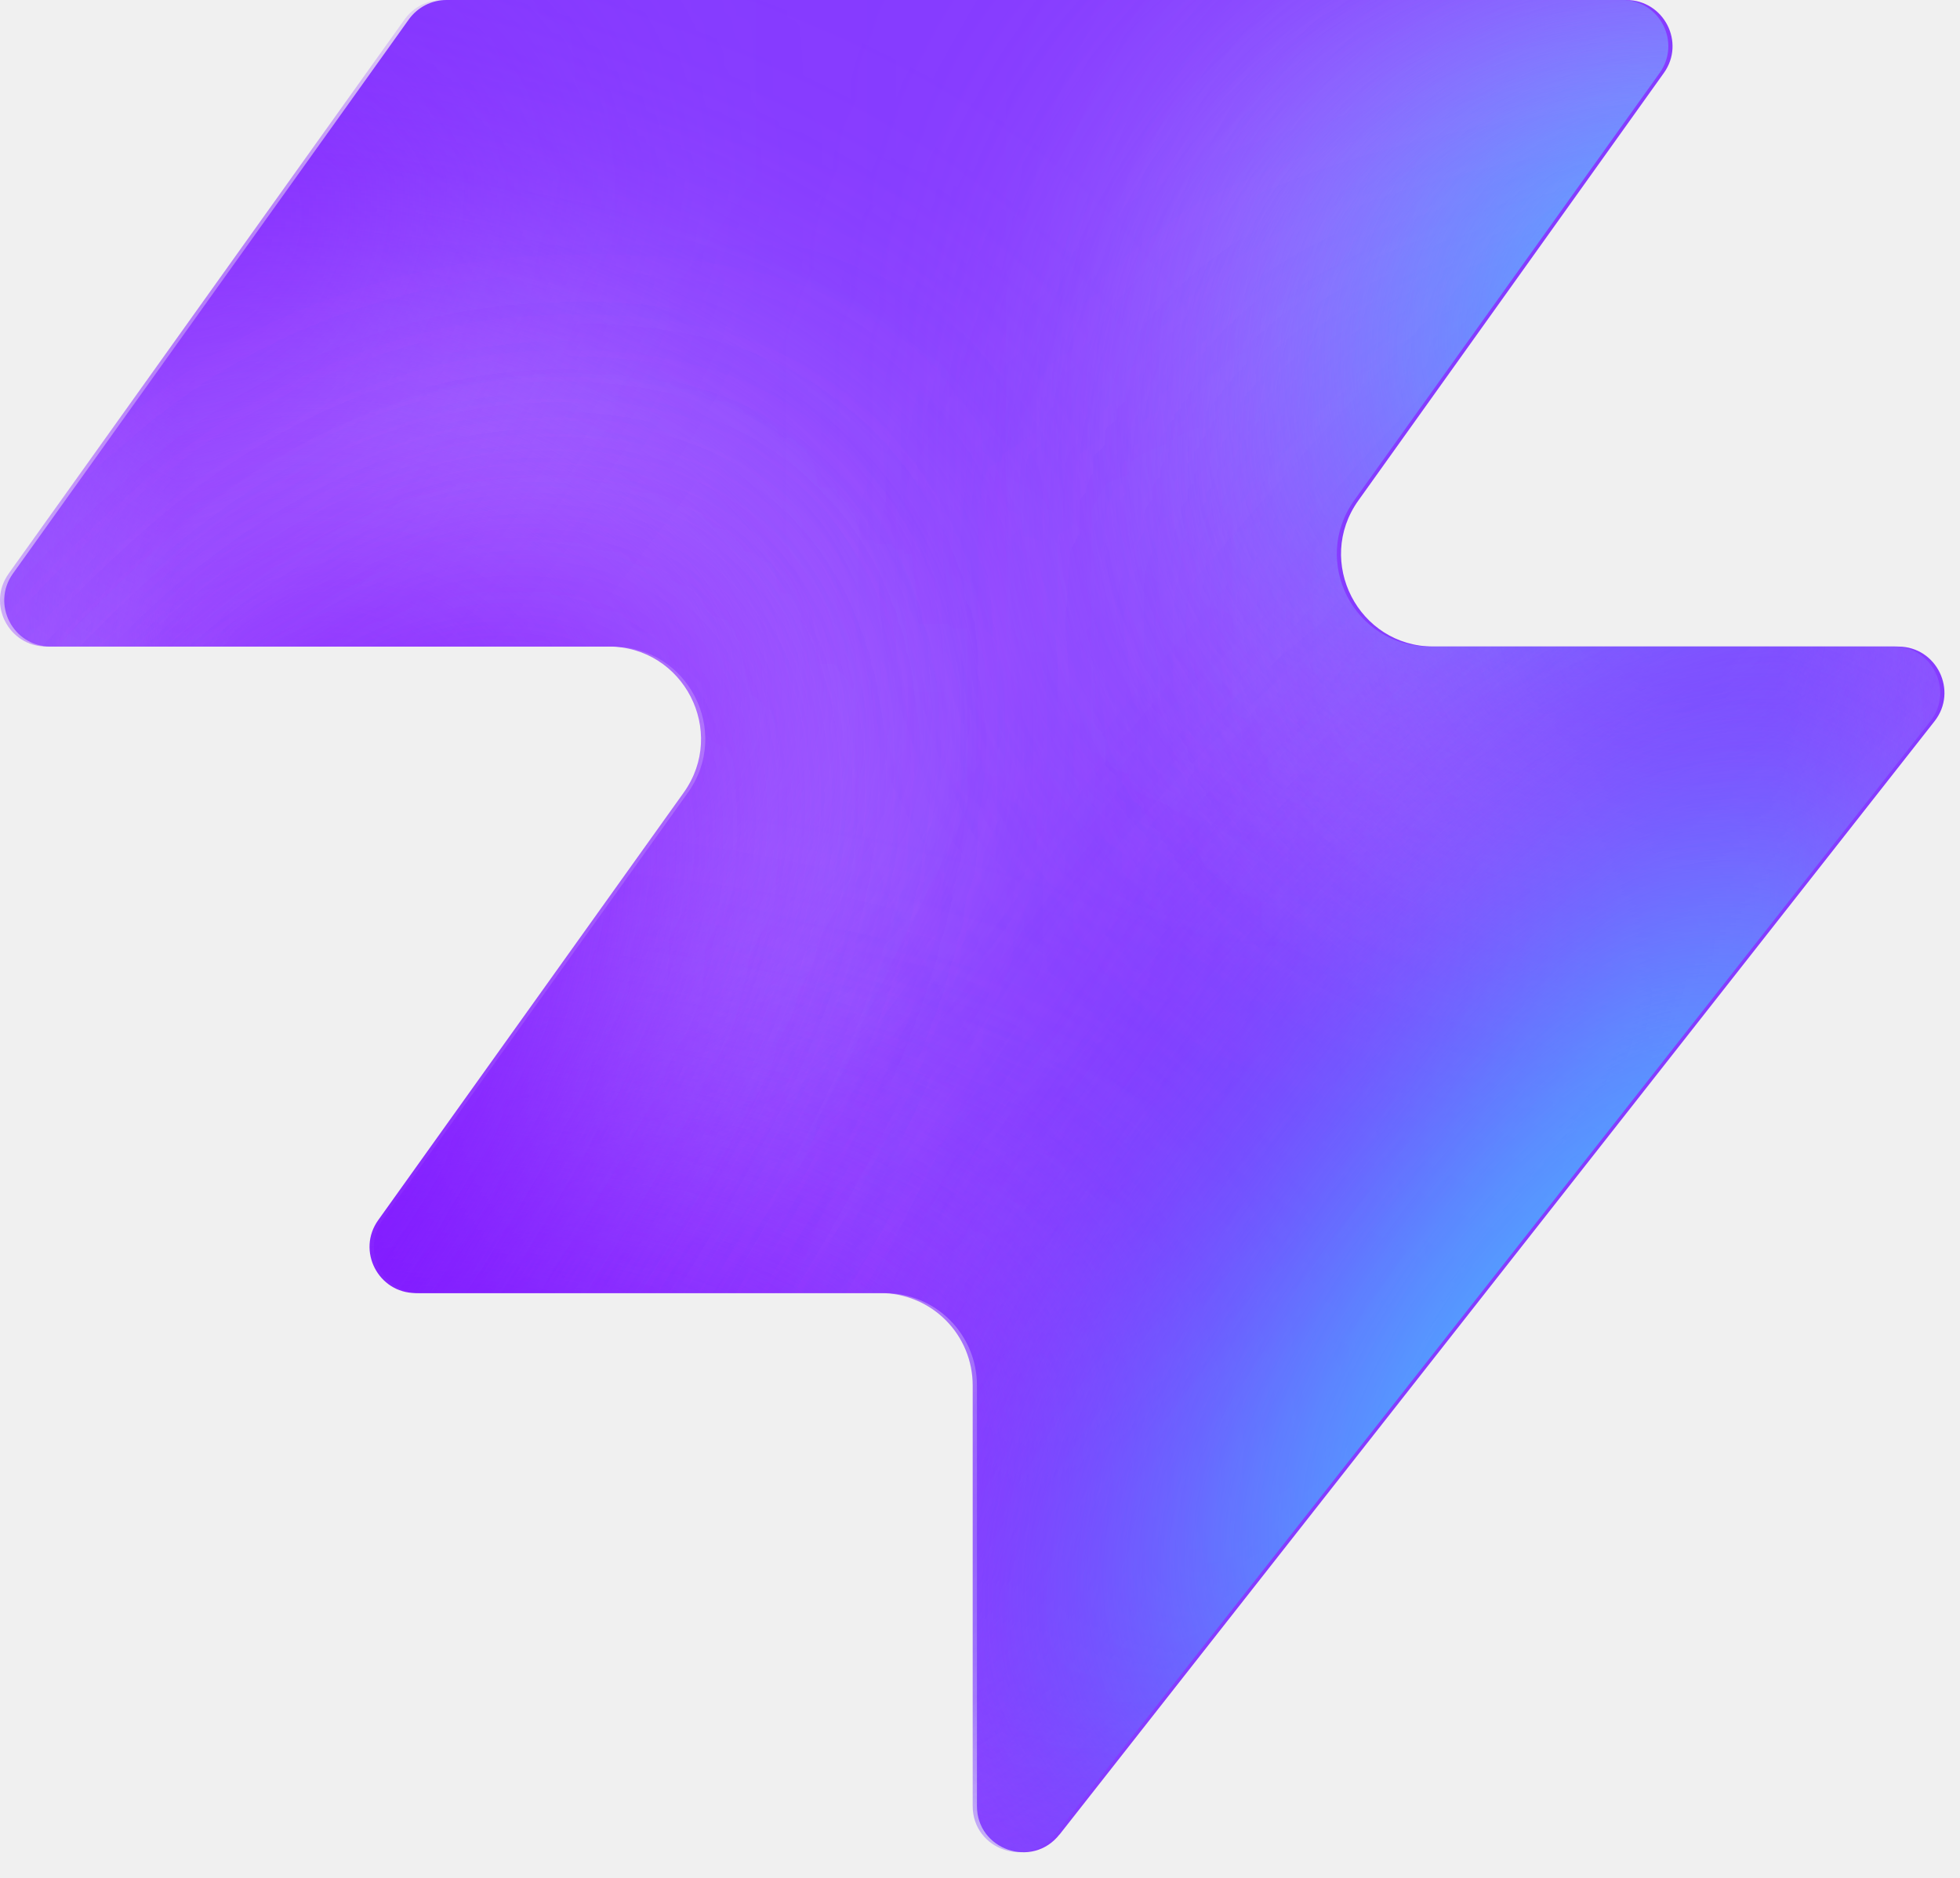
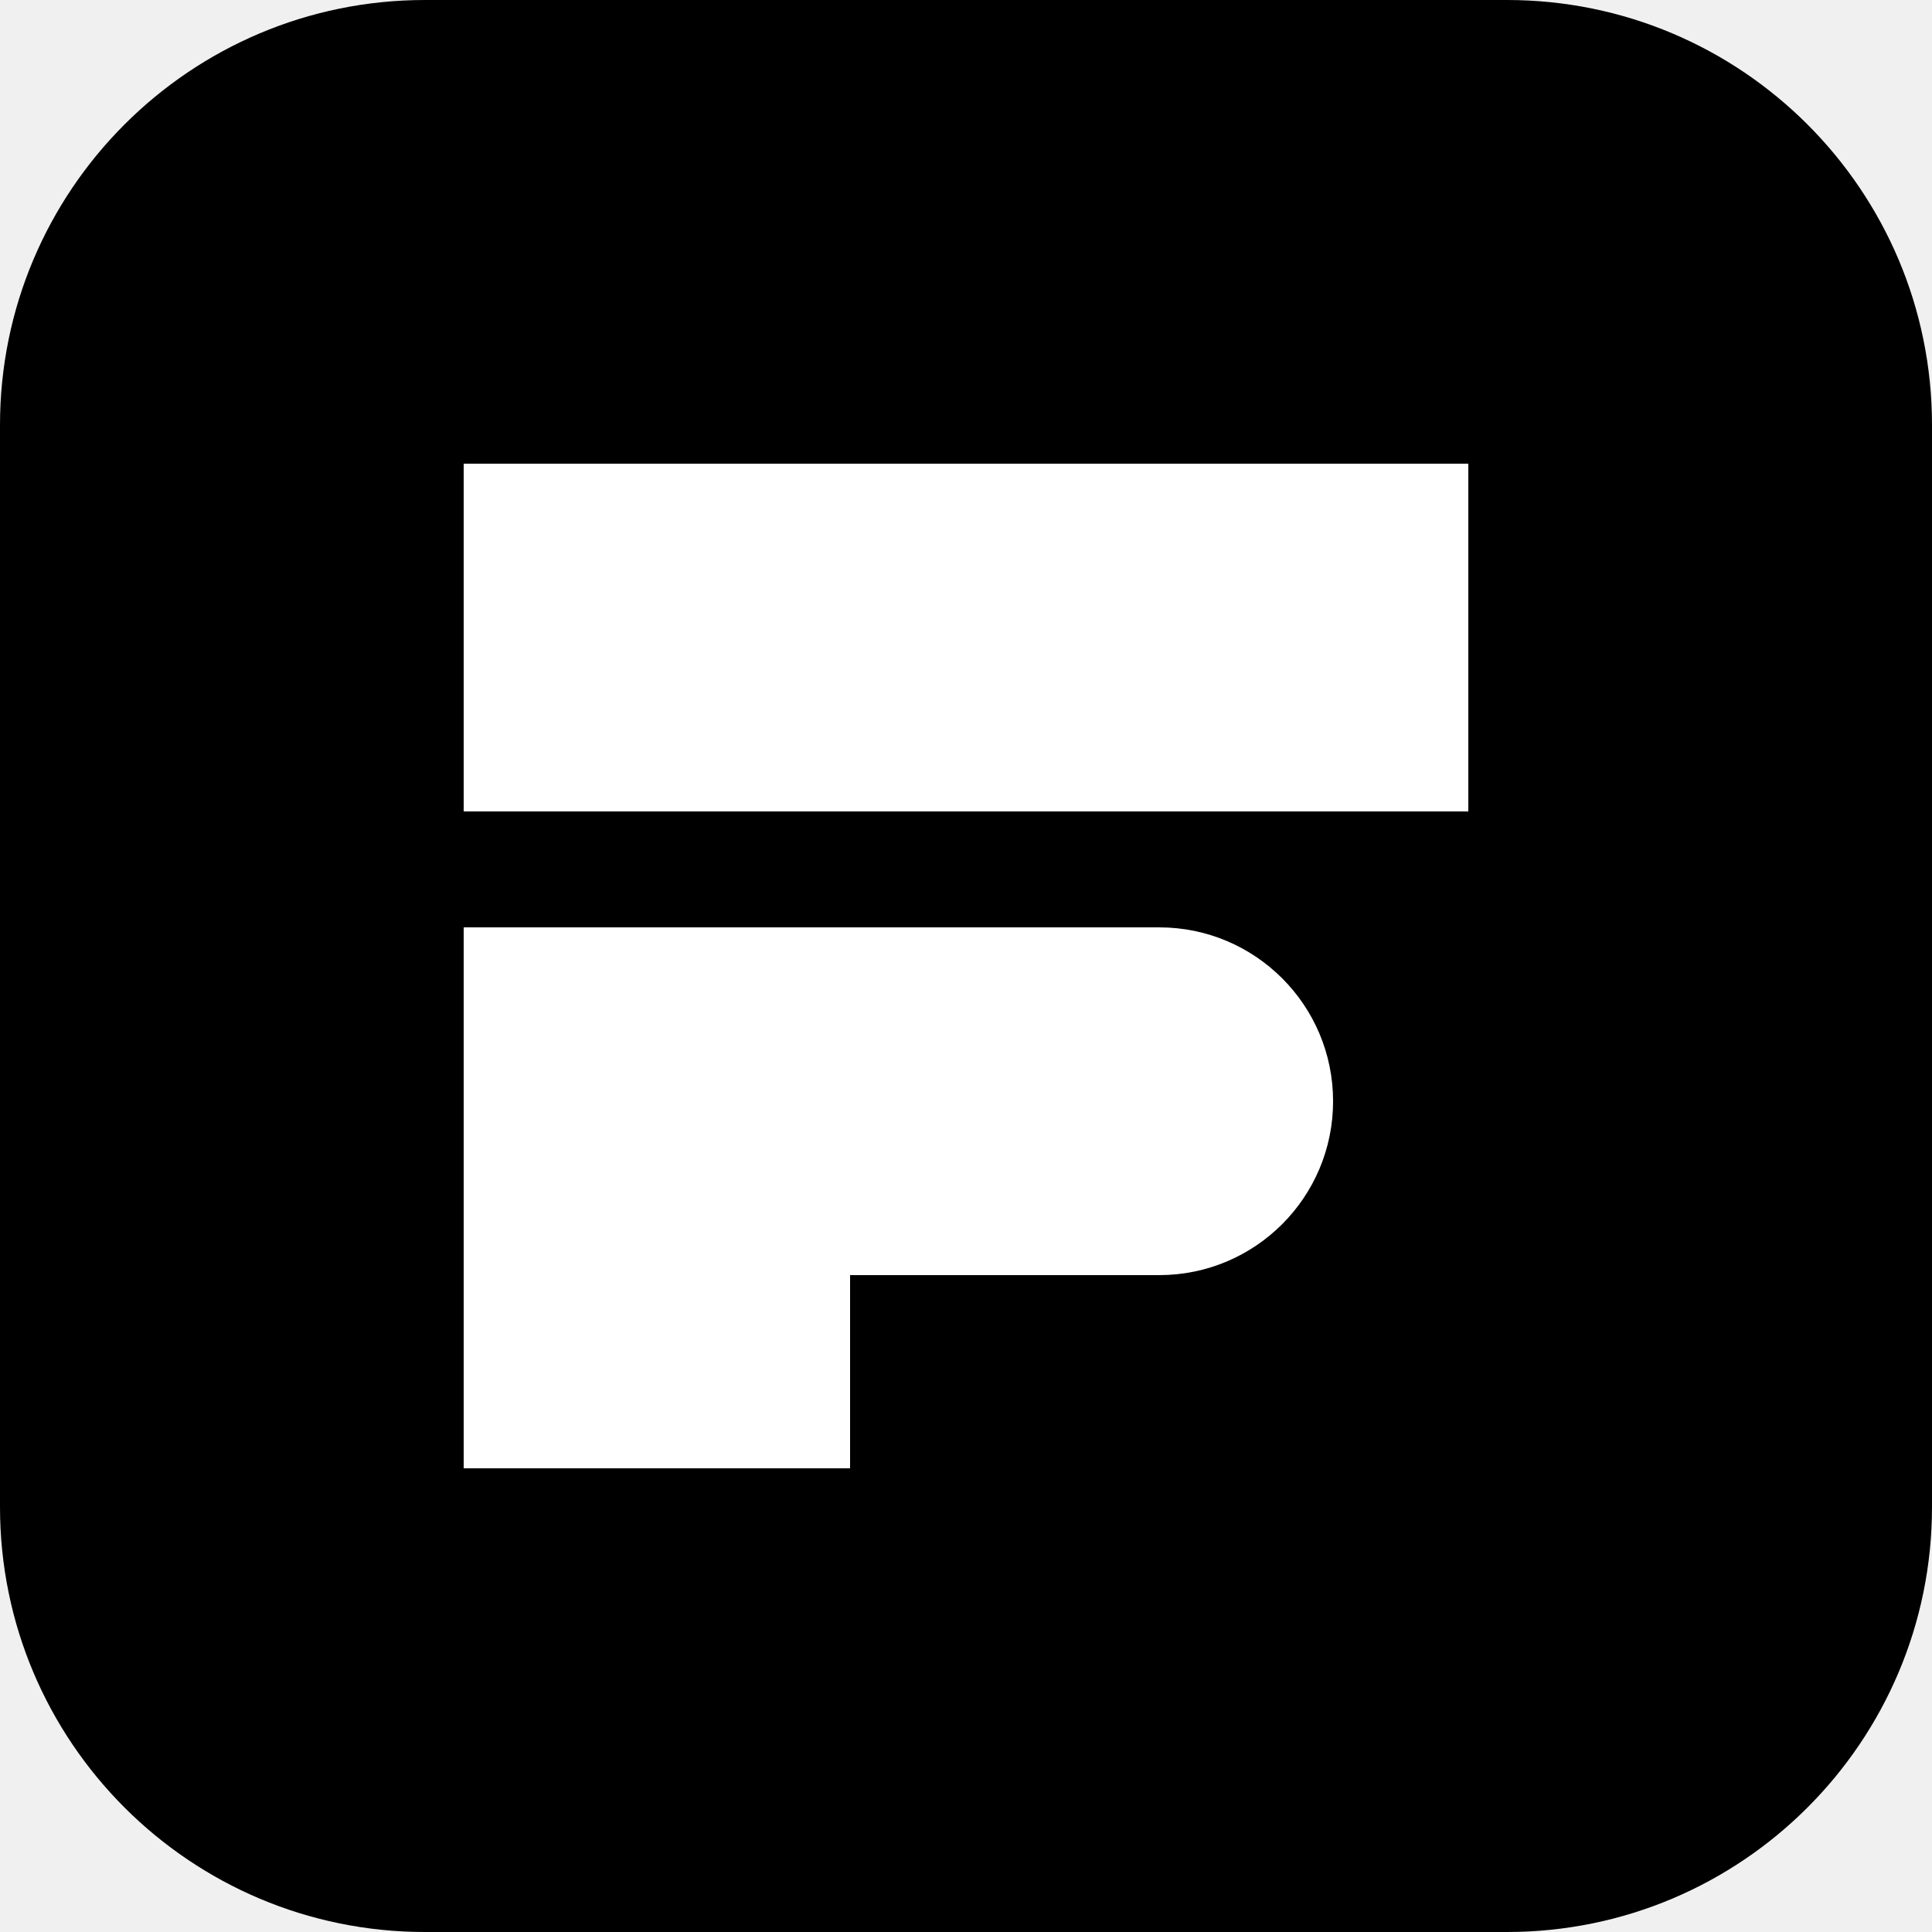
- <svg xmlns="http://www.w3.org/2000/svg" width="48" height="46" fill="none" viewBox="0 0 48 46">
-   <path fill="#863bff" d="M25.946 44.938c-.664.845-2.021.375-2.021-.698V33.937a2.26 2.26 0 0 0-2.262-2.262H10.287c-.92 0-1.456-1.04-.92-1.788l7.48-10.471c1.07-1.497 0-3.578-1.842-3.578H1.237c-.92 0-1.456-1.04-.92-1.788L10.013.474c.214-.297.556-.474.92-.474h28.894c.92 0 1.456 1.04.92 1.788l-7.48 10.471c-1.07 1.498 0 3.579 1.842 3.579h11.377c.943 0 1.473 1.088.89 1.83L25.947 44.94z" style="fill:#863bff;fill:color(display-p3 .525 .23 1);fill-opacity:1" />
-   <mask id="a" width="48" height="46" x="0" y="0" maskUnits="userSpaceOnUse" style="mask-type:alpha">
-     <path fill="#000" d="M25.842 44.938c-.664.844-2.021.375-2.021-.698V33.937a2.26 2.26 0 0 0-2.262-2.262H10.183c-.92 0-1.456-1.04-.92-1.788l7.48-10.471c1.07-1.498 0-3.579-1.842-3.579H1.133c-.92 0-1.456-1.04-.92-1.787L9.91.473c.214-.297.556-.474.92-.474h28.894c.92 0 1.456 1.04.92 1.788l-7.48 10.471c-1.07 1.498 0 3.578 1.842 3.578h11.377c.943 0 1.473 1.088.89 1.832L25.843 44.94z" style="fill:#000;fill-opacity:1" />
-   </mask>
-   <g mask="url(#a)">
-     <g filter="url(#b)">
-       <ellipse cx="5.508" cy="14.704" fill="#ede6ff" rx="5.508" ry="14.704" style="fill:#ede6ff;fill:color(display-p3 .927 .903 1);fill-opacity:1" transform="matrix(.00324 1 1 -.00324 -4.47 31.516)" />
-     </g>
-     <g filter="url(#c)">
-       <ellipse cx="10.399" cy="29.851" fill="#ede6ff" rx="10.399" ry="29.851" style="fill:#ede6ff;fill:color(display-p3 .927 .903 1);fill-opacity:1" transform="matrix(.00324 1 1 -.00324 -39.328 7.883)" />
-     </g>
-     <g filter="url(#d)">
-       <ellipse cx="5.508" cy="30.487" fill="#7e14ff" rx="5.508" ry="30.487" style="fill:#7e14ff;fill:color(display-p3 .492 .077 1);fill-opacity:1" transform="rotate(89.814 -25.913 -14.639)scale(1 -1)" />
-     </g>
-     <g filter="url(#e)">
-       <ellipse cx="5.508" cy="30.599" fill="#7e14ff" rx="5.508" ry="30.599" style="fill:#7e14ff;fill:color(display-p3 .492 .077 1);fill-opacity:1" transform="rotate(89.814 -32.644 -3.334)scale(1 -1)" />
-     </g>
-     <g filter="url(#f)">
-       <ellipse cx="5.508" cy="30.599" fill="#7e14ff" rx="5.508" ry="30.599" style="fill:#7e14ff;fill:color(display-p3 .492 .077 1);fill-opacity:1" transform="matrix(.00324 1 1 -.00324 -34.34 30.47)" />
-     </g>
-     <g filter="url(#g)">
-       <ellipse cx="14.072" cy="22.078" fill="#ede6ff" rx="14.072" ry="22.078" style="fill:#ede6ff;fill:color(display-p3 .927 .903 1);fill-opacity:1" transform="rotate(93.35 24.506 48.493)scale(-1 1)" />
-     </g>
-     <g filter="url(#h)">
-       <ellipse cx="3.47" cy="21.501" fill="#7e14ff" rx="3.47" ry="21.501" style="fill:#7e14ff;fill:color(display-p3 .492 .077 1);fill-opacity:1" transform="rotate(89.009 28.708 47.59)scale(-1 1)" />
-     </g>
-     <g filter="url(#i)">
-       <ellipse cx="3.47" cy="21.501" fill="#7e14ff" rx="3.47" ry="21.501" style="fill:#7e14ff;fill:color(display-p3 .492 .077 1);fill-opacity:1" transform="rotate(89.009 28.708 47.59)scale(-1 1)" />
-     </g>
-     <g filter="url(#j)">
-       <ellipse cx=".387" cy="8.972" fill="#7e14ff" rx="4.407" ry="29.108" style="fill:#7e14ff;fill:color(display-p3 .492 .077 1);fill-opacity:1" transform="rotate(39.51 .387 8.972)" />
-     </g>
-     <g filter="url(#k)">
-       <ellipse cx="47.523" cy="-6.092" fill="#7e14ff" rx="4.407" ry="29.108" style="fill:#7e14ff;fill:color(display-p3 .492 .077 1);fill-opacity:1" transform="rotate(37.892 47.523 -6.092)" />
-     </g>
-     <g filter="url(#l)">
-       <ellipse cx="41.412" cy="6.333" fill="#47bfff" rx="5.971" ry="9.665" style="fill:#47bfff;fill:color(display-p3 .28 .748 1);fill-opacity:1" transform="rotate(37.892 41.412 6.333)" />
-     </g>
-     <g filter="url(#m)">
-       <ellipse cx="-1.879" cy="38.332" fill="#7e14ff" rx="4.407" ry="29.108" style="fill:#7e14ff;fill:color(display-p3 .492 .077 1);fill-opacity:1" transform="rotate(37.892 -1.88 38.332)" />
-     </g>
-     <g filter="url(#n)">
-       <ellipse cx="-1.879" cy="38.332" fill="#7e14ff" rx="4.407" ry="29.108" style="fill:#7e14ff;fill:color(display-p3 .492 .077 1);fill-opacity:1" transform="rotate(37.892 -1.88 38.332)" />
-     </g>
-     <g filter="url(#o)">
-       <ellipse cx="35.651" cy="29.907" fill="#7e14ff" rx="4.407" ry="29.108" style="fill:#7e14ff;fill:color(display-p3 .492 .077 1);fill-opacity:1" transform="rotate(37.892 35.651 29.907)" />
-     </g>
-     <g filter="url(#p)">
-       <ellipse cx="38.418" cy="32.4" fill="#47bfff" rx="5.971" ry="15.297" style="fill:#47bfff;fill:color(display-p3 .28 .748 1);fill-opacity:1" transform="rotate(37.892 38.418 32.4)" />
-     </g>
-   </g>
+ <svg xmlns="http://www.w3.org/2000/svg" viewBox="0 0 100 100" fill="none">
  <defs>
-     <filter id="b" width="60.045" height="41.654" x="-19.77" y="16.149" color-interpolation-filters="sRGB" filterUnits="userSpaceOnUse">
-       <feFlood flood-opacity="0" result="BackgroundImageFix" />
-       <feBlend in="SourceGraphic" in2="BackgroundImageFix" result="shape" />
-       <feGaussianBlur result="effect1_foregroundBlur_2002_17158" stdDeviation="7.659" />
-     </filter>
-     <filter id="c" width="90.34" height="51.437" x="-54.613" y="-7.533" color-interpolation-filters="sRGB" filterUnits="userSpaceOnUse">
-       <feFlood flood-opacity="0" result="BackgroundImageFix" />
-       <feBlend in="SourceGraphic" in2="BackgroundImageFix" result="shape" />
-       <feGaussianBlur result="effect1_foregroundBlur_2002_17158" stdDeviation="7.659" />
-     </filter>
-     <filter id="d" width="79.355" height="29.4" x="-49.64" y="2.03" color-interpolation-filters="sRGB" filterUnits="userSpaceOnUse">
-       <feFlood flood-opacity="0" result="BackgroundImageFix" />
-       <feBlend in="SourceGraphic" in2="BackgroundImageFix" result="shape" />
-       <feGaussianBlur result="effect1_foregroundBlur_2002_17158" stdDeviation="4.596" />
-     </filter>
-     <filter id="e" width="79.579" height="29.4" x="-45.045" y="20.029" color-interpolation-filters="sRGB" filterUnits="userSpaceOnUse">
-       <feFlood flood-opacity="0" result="BackgroundImageFix" />
-       <feBlend in="SourceGraphic" in2="BackgroundImageFix" result="shape" />
-       <feGaussianBlur result="effect1_foregroundBlur_2002_17158" stdDeviation="4.596" />
-     </filter>
-     <filter id="f" width="79.579" height="29.4" x="-43.513" y="21.178" color-interpolation-filters="sRGB" filterUnits="userSpaceOnUse">
-       <feFlood flood-opacity="0" result="BackgroundImageFix" />
-       <feBlend in="SourceGraphic" in2="BackgroundImageFix" result="shape" />
-       <feGaussianBlur result="effect1_foregroundBlur_2002_17158" stdDeviation="4.596" />
-     </filter>
-     <filter id="g" width="74.749" height="58.852" x="15.756" y="-17.901" color-interpolation-filters="sRGB" filterUnits="userSpaceOnUse">
-       <feFlood flood-opacity="0" result="BackgroundImageFix" />
-       <feBlend in="SourceGraphic" in2="BackgroundImageFix" result="shape" />
-       <feGaussianBlur result="effect1_foregroundBlur_2002_17158" stdDeviation="7.659" />
-     </filter>
-     <filter id="h" width="61.377" height="25.362" x="23.548" y="2.284" color-interpolation-filters="sRGB" filterUnits="userSpaceOnUse">
-       <feFlood flood-opacity="0" result="BackgroundImageFix" />
-       <feBlend in="SourceGraphic" in2="BackgroundImageFix" result="shape" />
-       <feGaussianBlur result="effect1_foregroundBlur_2002_17158" stdDeviation="4.596" />
-     </filter>
-     <filter id="i" width="61.377" height="25.362" x="23.548" y="2.284" color-interpolation-filters="sRGB" filterUnits="userSpaceOnUse">
-       <feFlood flood-opacity="0" result="BackgroundImageFix" />
-       <feBlend in="SourceGraphic" in2="BackgroundImageFix" result="shape" />
-       <feGaussianBlur result="effect1_foregroundBlur_2002_17158" stdDeviation="4.596" />
-     </filter>
-     <filter id="j" width="56.045" height="63.649" x="-27.636" y="-22.853" color-interpolation-filters="sRGB" filterUnits="userSpaceOnUse">
-       <feFlood flood-opacity="0" result="BackgroundImageFix" />
-       <feBlend in="SourceGraphic" in2="BackgroundImageFix" result="shape" />
-       <feGaussianBlur result="effect1_foregroundBlur_2002_17158" stdDeviation="4.596" />
-     </filter>
-     <filter id="k" width="54.814" height="64.646" x="20.116" y="-38.415" color-interpolation-filters="sRGB" filterUnits="userSpaceOnUse">
-       <feFlood flood-opacity="0" result="BackgroundImageFix" />
-       <feBlend in="SourceGraphic" in2="BackgroundImageFix" result="shape" />
-       <feGaussianBlur result="effect1_foregroundBlur_2002_17158" stdDeviation="4.596" />
-     </filter>
-     <filter id="l" width="33.541" height="35.313" x="24.641" y="-11.323" color-interpolation-filters="sRGB" filterUnits="userSpaceOnUse">
-       <feFlood flood-opacity="0" result="BackgroundImageFix" />
-       <feBlend in="SourceGraphic" in2="BackgroundImageFix" result="shape" />
-       <feGaussianBlur result="effect1_foregroundBlur_2002_17158" stdDeviation="4.596" />
-     </filter>
-     <filter id="m" width="54.814" height="64.646" x="-29.286" y="6.009" color-interpolation-filters="sRGB" filterUnits="userSpaceOnUse">
-       <feFlood flood-opacity="0" result="BackgroundImageFix" />
-       <feBlend in="SourceGraphic" in2="BackgroundImageFix" result="shape" />
-       <feGaussianBlur result="effect1_foregroundBlur_2002_17158" stdDeviation="4.596" />
-     </filter>
-     <filter id="n" width="54.814" height="64.646" x="-29.286" y="6.009" color-interpolation-filters="sRGB" filterUnits="userSpaceOnUse">
-       <feFlood flood-opacity="0" result="BackgroundImageFix" />
-       <feBlend in="SourceGraphic" in2="BackgroundImageFix" result="shape" />
-       <feGaussianBlur result="effect1_foregroundBlur_2002_17158" stdDeviation="4.596" />
-     </filter>
-     <filter id="o" width="54.814" height="64.646" x="8.244" y="-2.416" color-interpolation-filters="sRGB" filterUnits="userSpaceOnUse">
-       <feFlood flood-opacity="0" result="BackgroundImageFix" />
-       <feBlend in="SourceGraphic" in2="BackgroundImageFix" result="shape" />
-       <feGaussianBlur result="effect1_foregroundBlur_2002_17158" stdDeviation="4.596" />
-     </filter>
-     <filter id="p" width="39.409" height="43.623" x="18.713" y="10.588" color-interpolation-filters="sRGB" filterUnits="userSpaceOnUse">
-       <feFlood flood-opacity="0" result="BackgroundImageFix" />
-       <feBlend in="SourceGraphic" in2="BackgroundImageFix" result="shape" />
-       <feGaussianBlur result="effect1_foregroundBlur_2002_17158" stdDeviation="4.596" />
-     </filter>
+     <linearGradient id="f_bg" x1="0" y1="0" x2="100" y2="100" gradientUnits="userSpaceOnUse">
+       <stop offset="0%" stopColor="#3b82f6" />
+       <stop offset="100%" stopColor="#1d4ed8" />
+     </linearGradient>
  </defs>
+   <rect width="100" height="100" rx="22" fill="url(#f_bg)" />
+   <path d="M 24 24 H 76 V 42 H 24 Z" fill="white" />
+   <path d="M 24 48 H 60 A 9 9 0 0 1 60 66 H 44 V 76 H 24 Z" fill="white" />
</svg>
